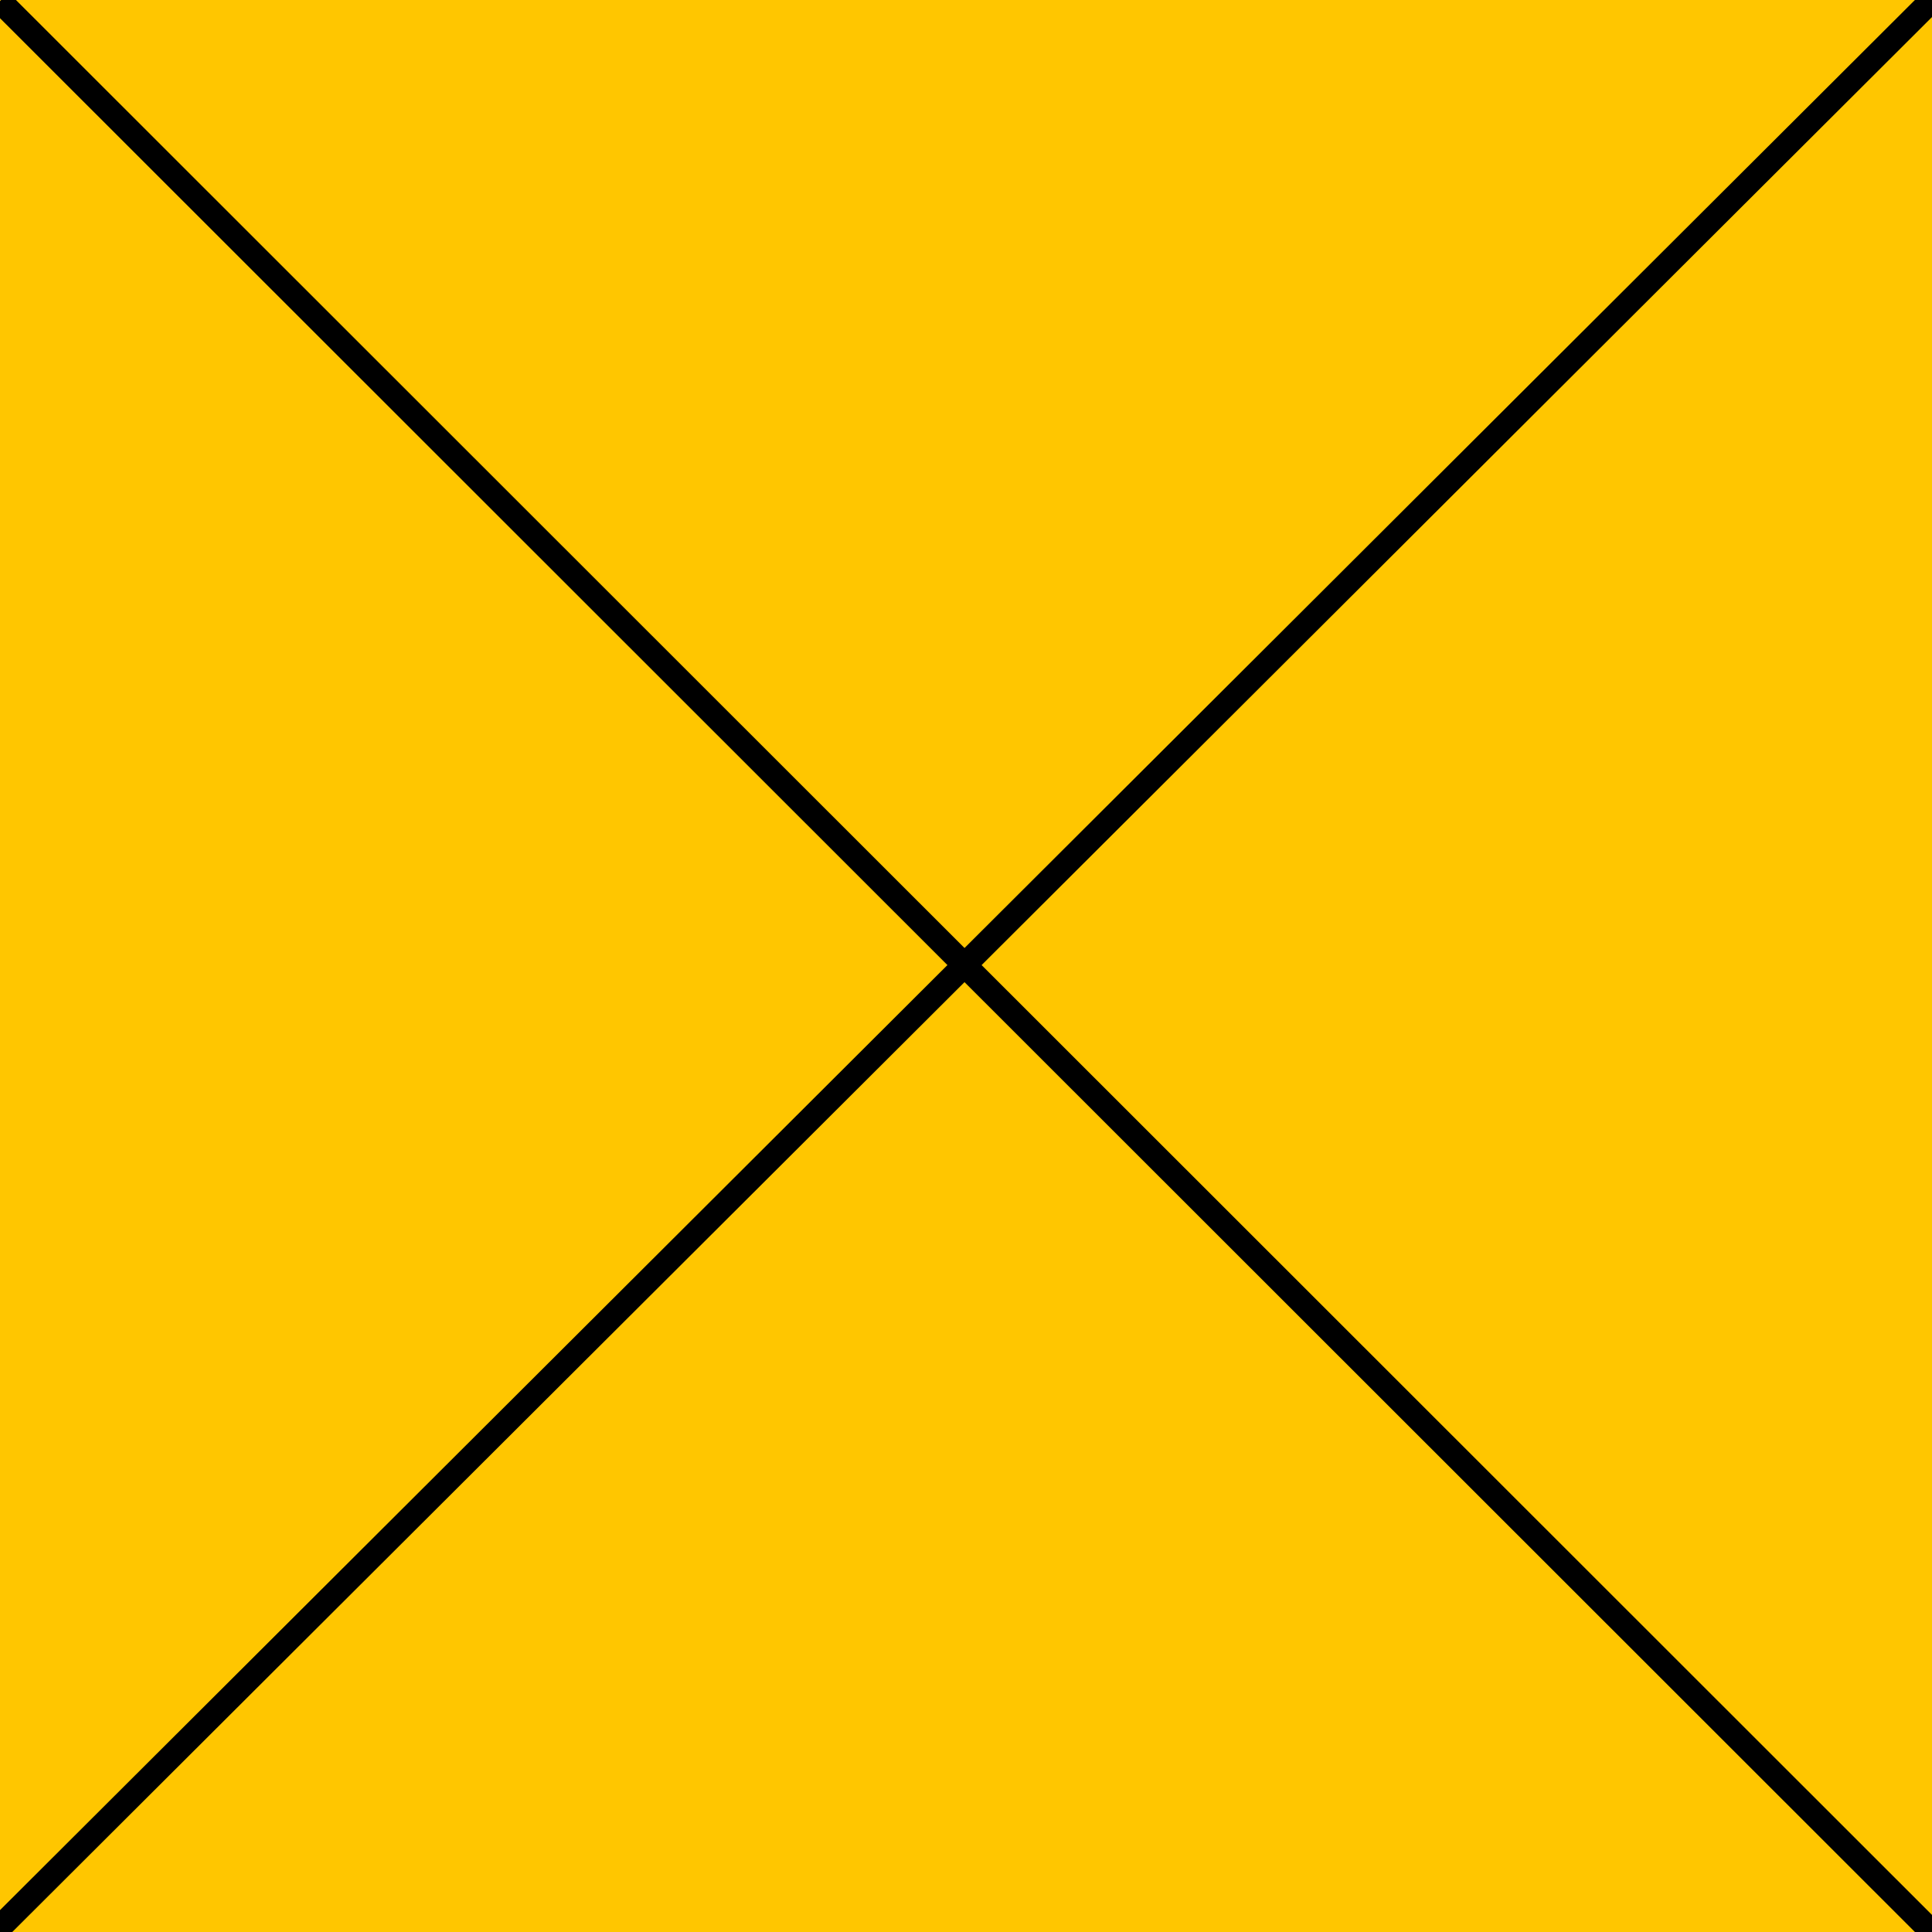
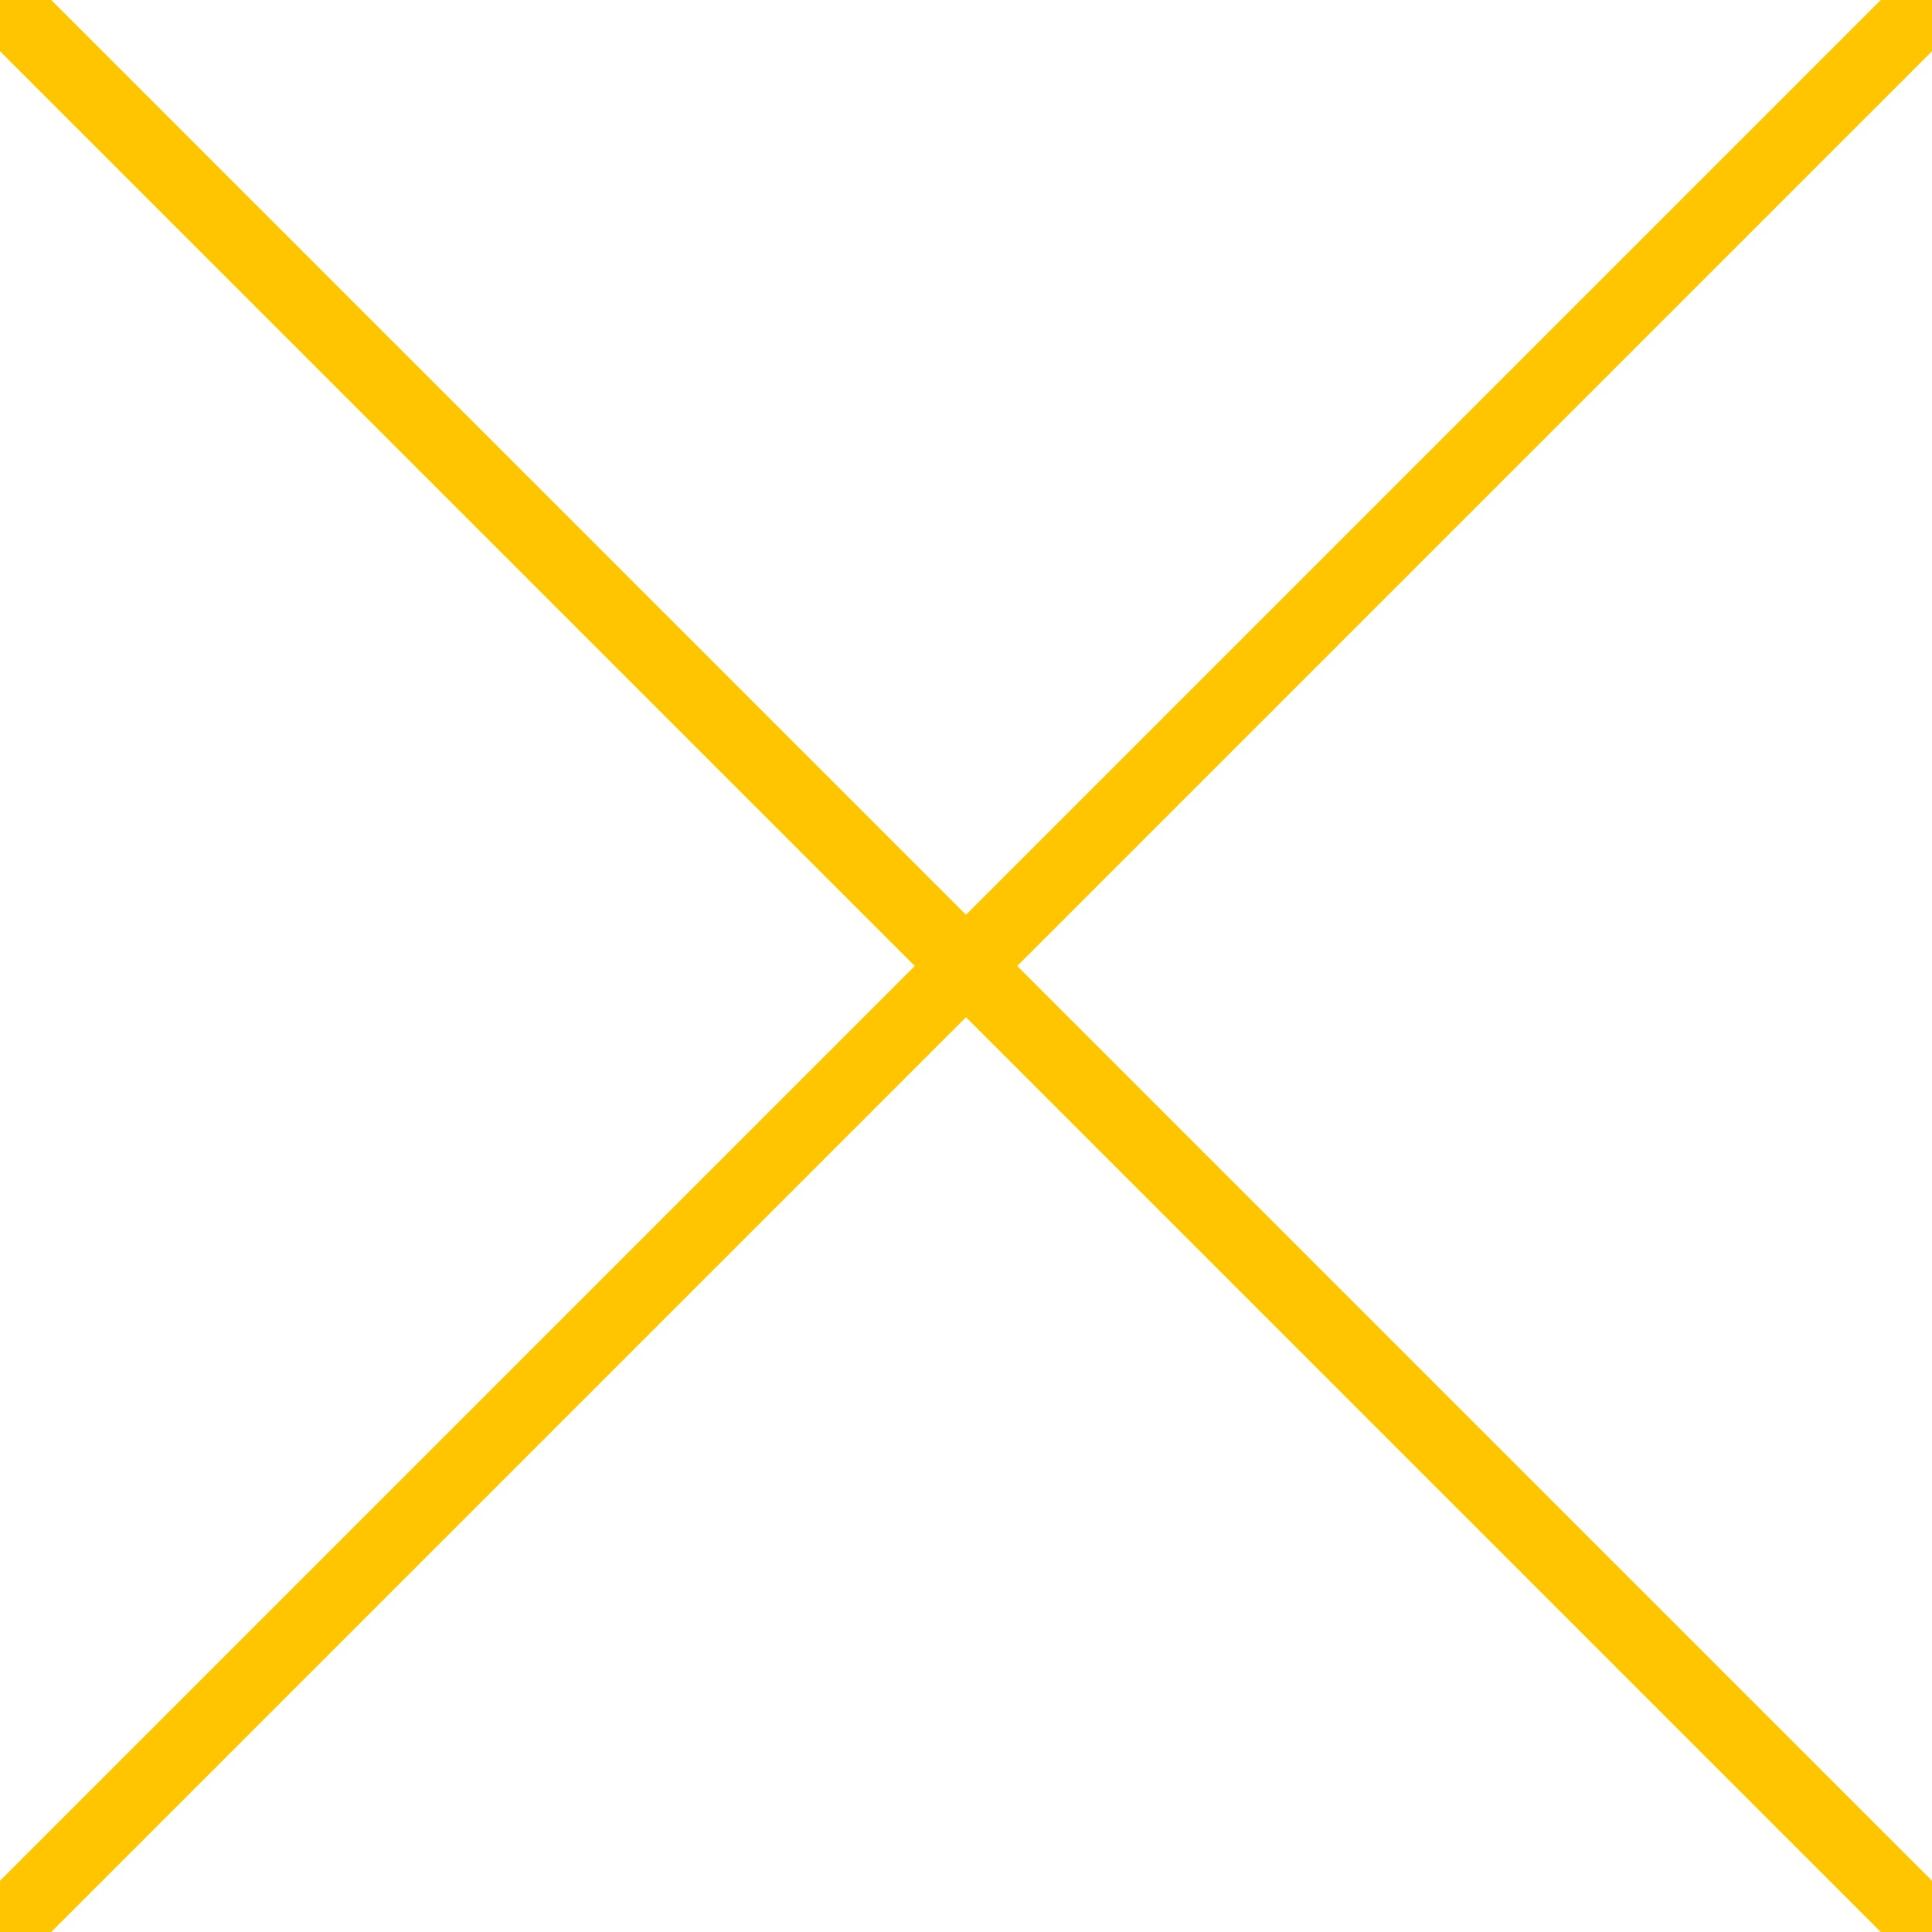
<svg xmlns="http://www.w3.org/2000/svg" width="400" height="400">
+   <path fill="none" d="M-1-1h402v402H-1z" />
  <g>
-     <rect fill="#ffc600" id="canvas_background" height="402" width="402" y="-1" x="-1" />
-     <g display="none" overflow="visible" y="0" x="0" height="100%" width="100%" id="canvasGrid">
-       <rect fill="url(#gridpattern)" stroke-width="0" y="0" x="0" height="100%" width="100%" />
-     </g>
-   </g>
-   <g>
-     <line stroke="#000" stroke-linecap="undefined" stroke-linejoin="undefined" id="svg_1" y2="400" x2="400" y1="0.232" x1="0" stroke-width="5" fill="none" />
-     <line stroke-linecap="undefined" stroke-linejoin="undefined" id="svg_2" y2="0" x2="400" y1="400" x1="-1" fill-opacity="null" stroke-opacity="null" stroke-width="5" stroke="#000" fill="none" />
-     <line stroke-linecap="undefined" stroke-linejoin="undefined" id="svg_3" y2="195.104" x2="-83.846" y1="194.079" x1="-82.821" fill-opacity="null" stroke-opacity="null" stroke-width="3" stroke="#000" fill="none" />
+     <path fill="none" stroke="#ffc600" stroke-linecap="undefined" stroke-linejoin="undefined" stroke-width="15" d="M0 0l400 400M0 400L400 0" />
+     <path fill="none" stroke="#000" stroke-linecap="undefined" stroke-linejoin="undefined" stroke-opacity="null" stroke-width="3" d="M-83 194l-1 1" />
  </g>
</svg>
